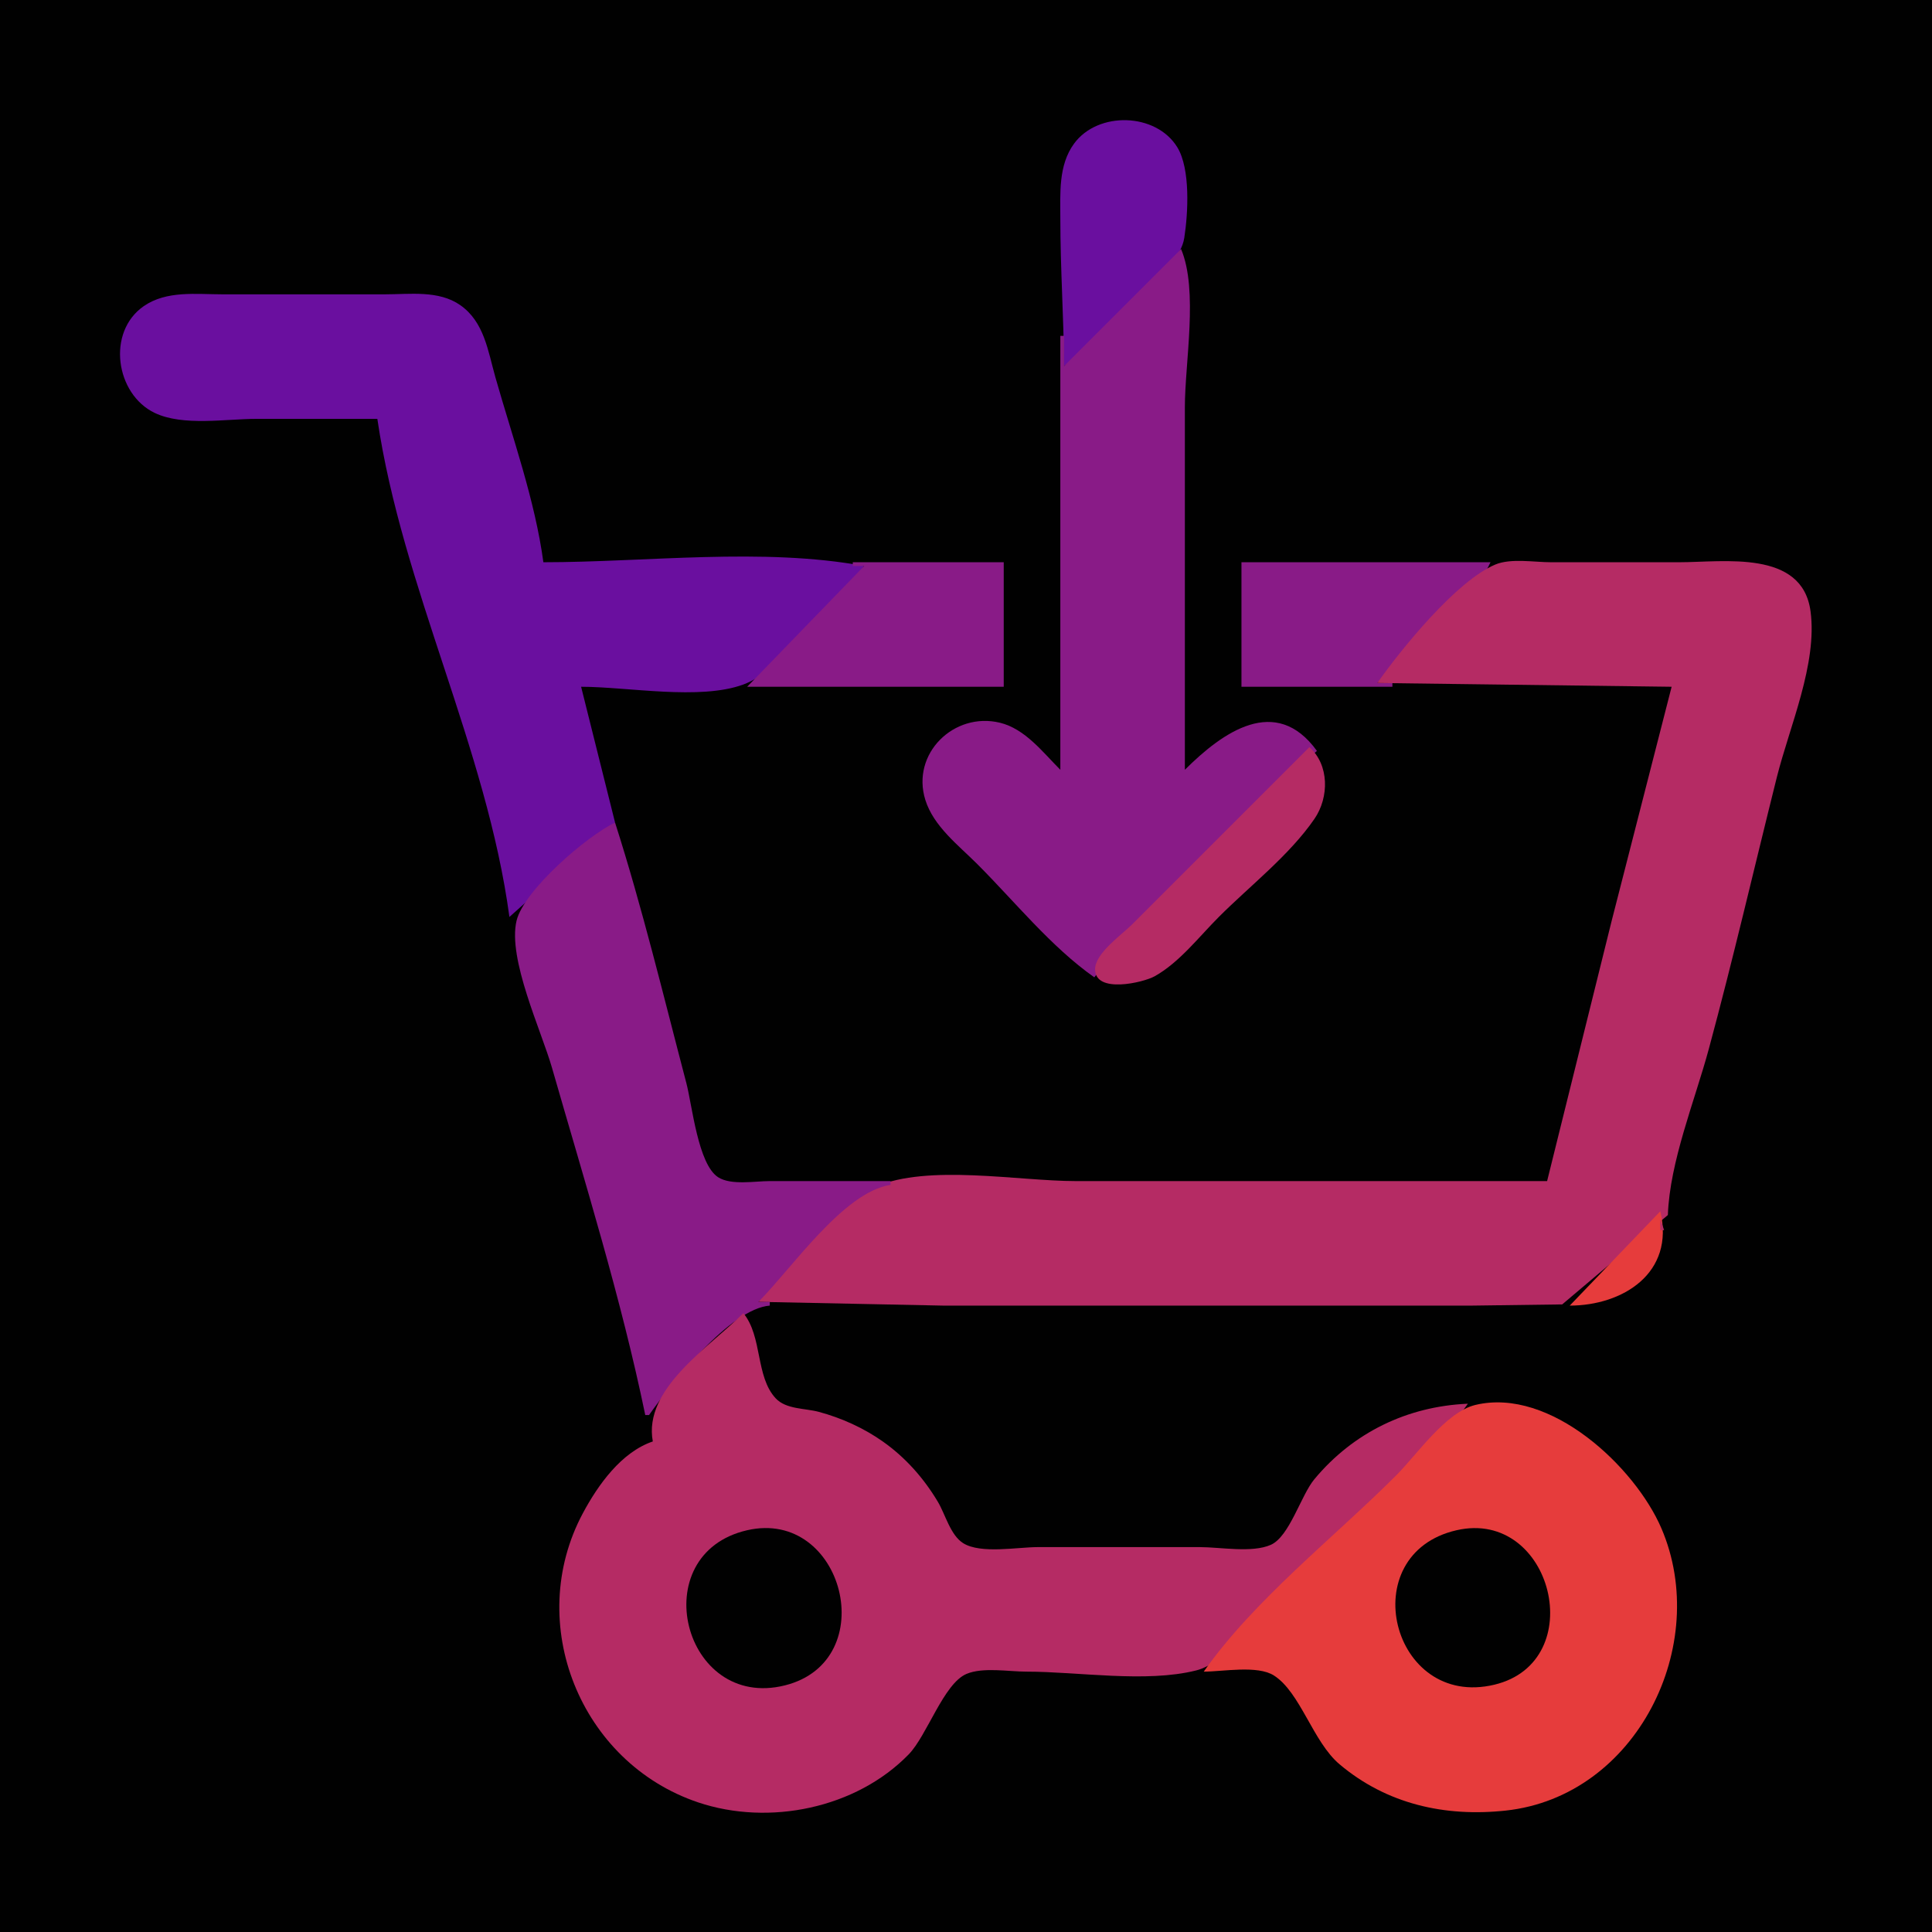
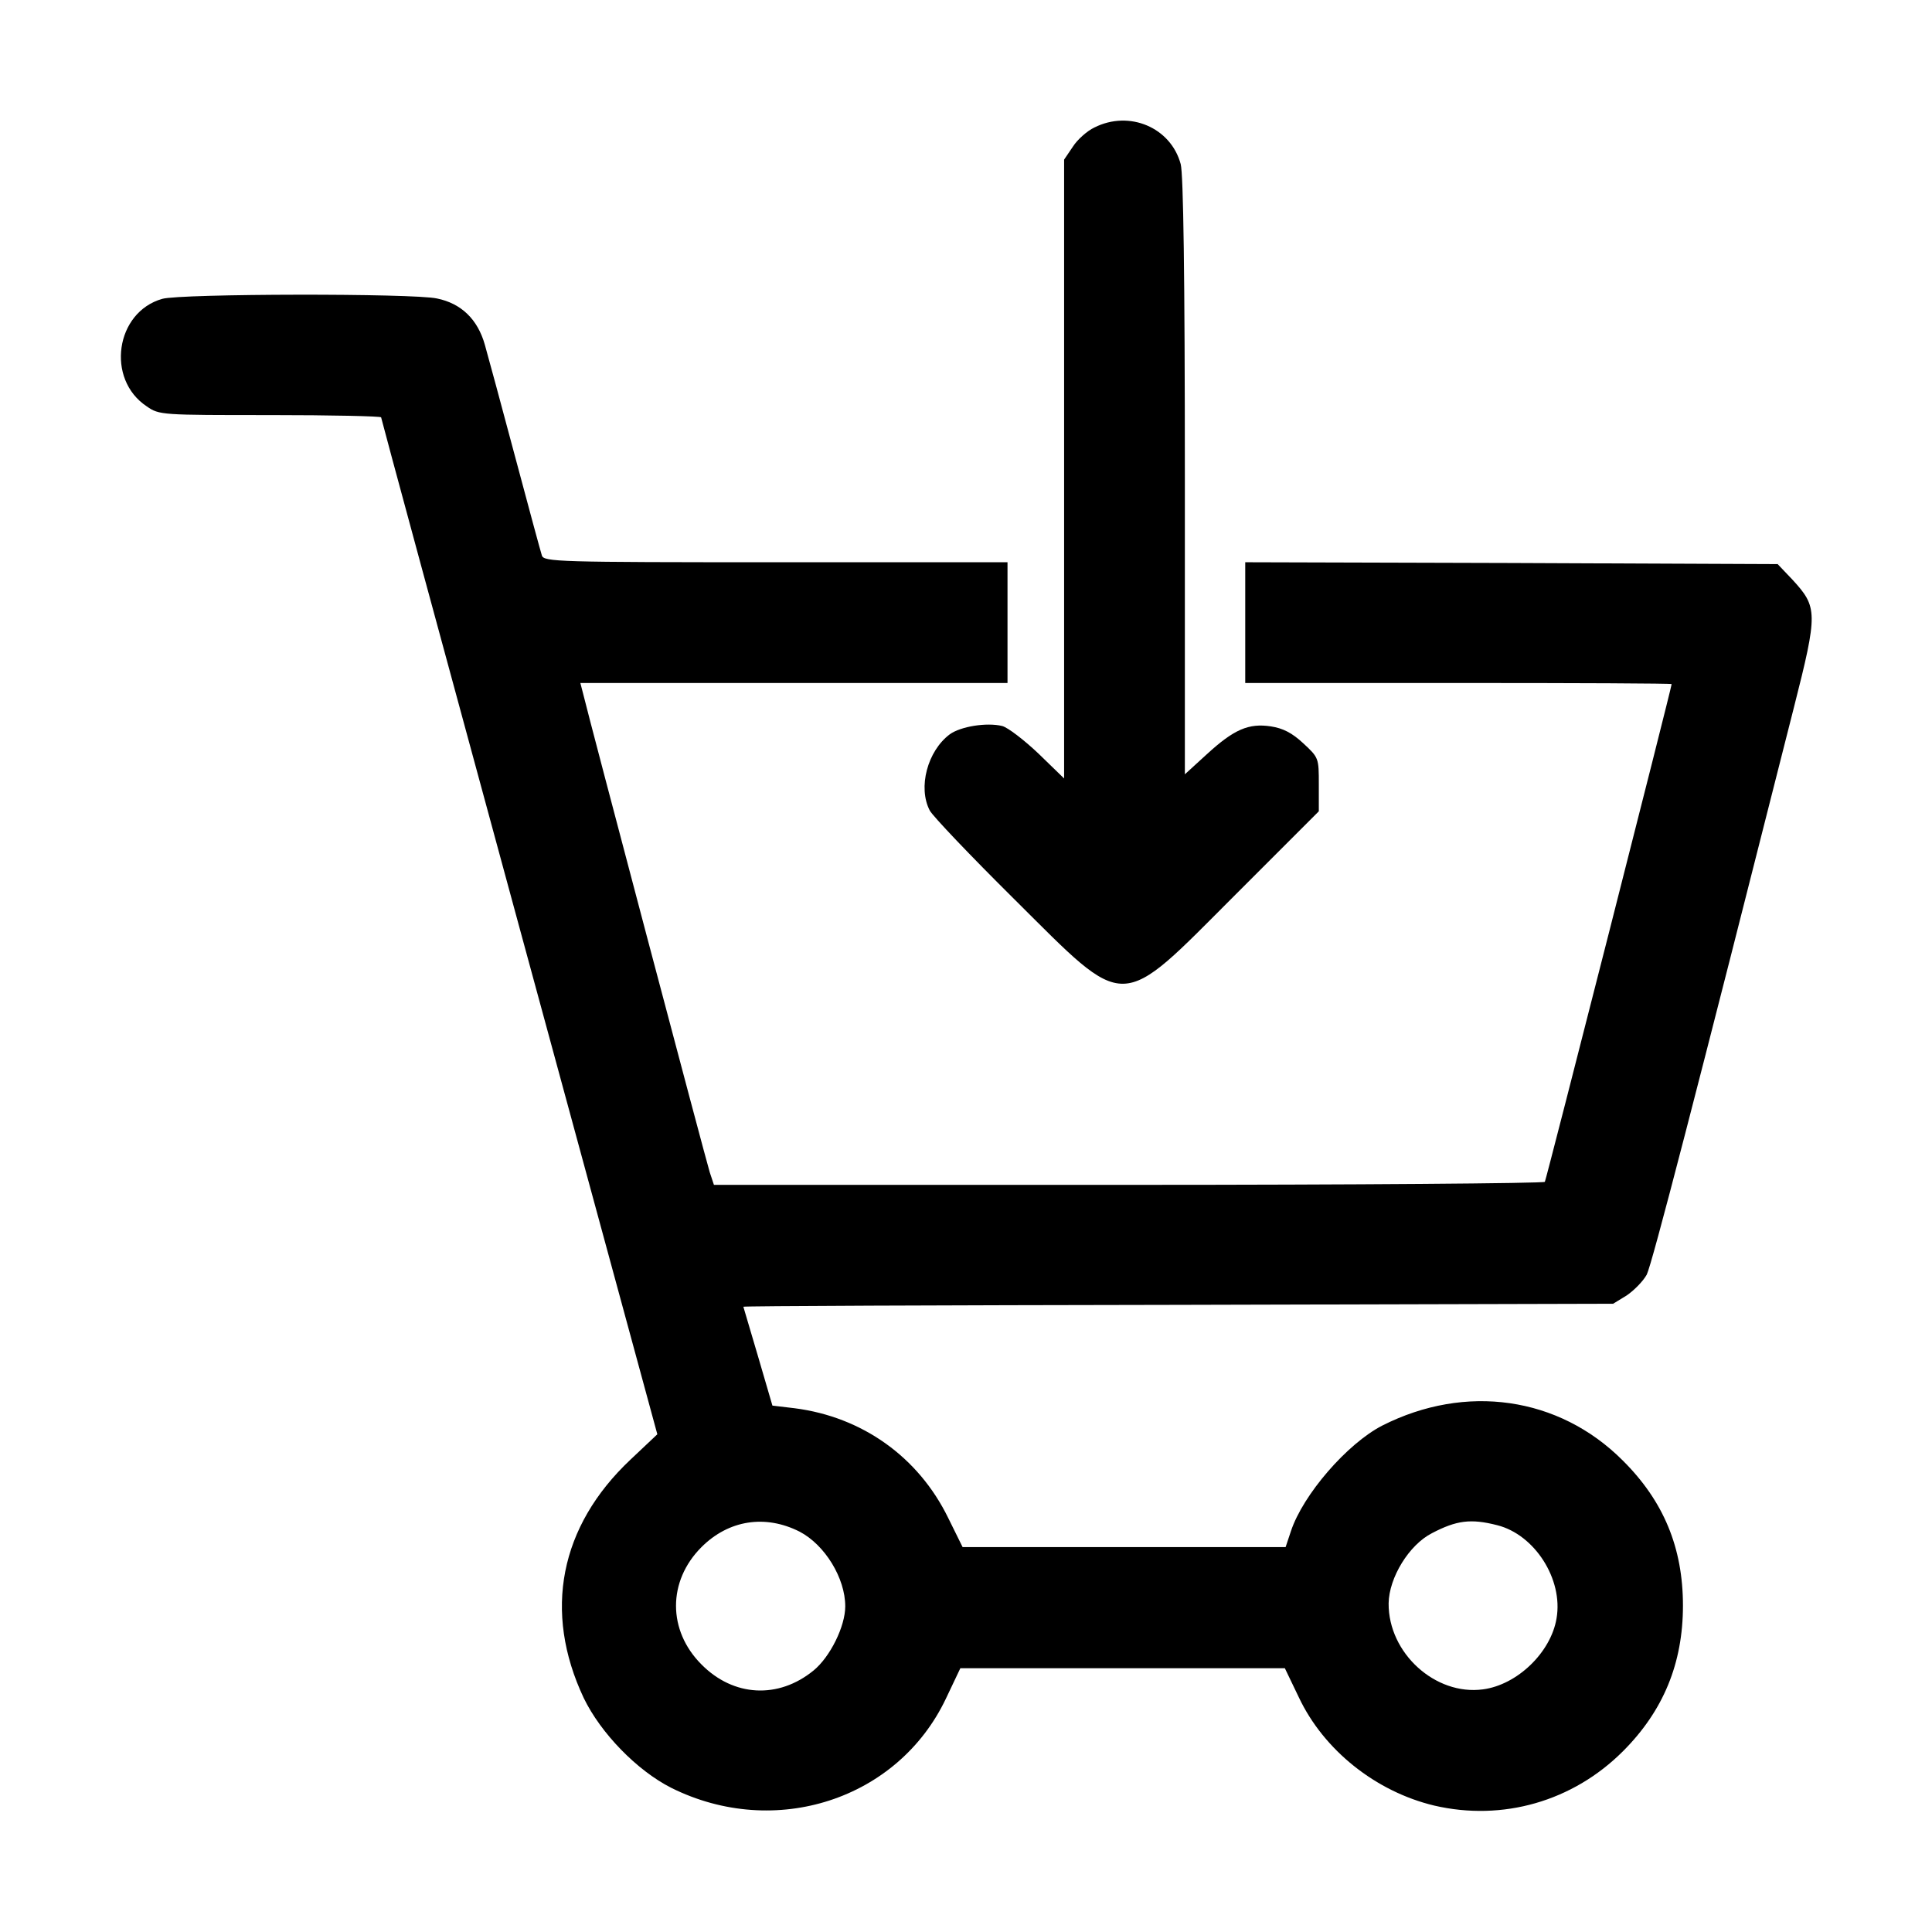
- <svg xmlns="http://www.w3.org/2000/svg" width="512" height="512">
-   <path style="fill:#010101; stroke:none;" d="M0 0L0 512L512 512L512 0L0 0z" />
-   <path style="fill:#6a0f9f; stroke:none;" d="M282 97C290.534 90.988 297.628 82.375 305 75C308.432 71.567 313.062 68.075 313.852 63C314.863 56.496 315.511 44.747 311.991 39.015C306.347 29.826 290.962 29.443 284.652 38.043C280.436 43.79 281 51.271 281 58C281 71.036 281.893 84.03 282 97z" />
-   <path style="fill:#891b87; stroke:none;" d="M303 32L304 33L303 32M313 66L282 97L282 89L281 89L281 204C276.357 199.357 271.672 193.152 265 191.533C252.814 188.576 241.388 199.731 245.228 212C247.417 218.993 253.997 223.997 259 229C268.918 238.918 278.528 250.919 290 259L303 243L334 212L349 199C338.125 183.933 324.016 194.012 314 204L314 108C314 96.056 317.607 76.98 313 66z" />
-   <path style="fill:#6a0f9f; stroke:none;" d="M100 111C106.587 155.768 128.957 198.163 135 243L163 218L154 182C166.325 182 185.446 185.657 197 181.397C207.615 177.483 222.554 159.151 229 150C202.16 145.017 171.301 149 144 149C141.79 132.591 135.809 115.92 131.29 100C129.317 93.048 128.341 85.301 121.96 80.854C116.239 76.868 108.597 78 102 78L59 78C52.023 78 44.158 76.936 38.094 81.133C28.201 87.982 30.601 104.455 41 109.427C48.503 113.015 59.872 111 68 111L100 111z" />
-   <path style="fill:#891b87; stroke:none;" d="M226 149L226 150L229 150L198 182L266 182L266 149L226 149M329 149L329 182L369 182L369 181L365 181C374.41 171.59 389.358 161.099 395 149L329 149z" />
-   <path style="fill:#b52b64; stroke:none;" d="M365 181L443 182L427.116 244L410 313L285 313C269.948 313 245.913 308.431 232 314.514C221.383 319.155 207.616 335.608 201 345L250 346L340 346L390 346L414 345.682L442 322C442.509 307.823 449.139 291.716 452.849 278C459.305 254.132 464.876 229.988 470.873 206C474.228 192.58 481.671 175.914 479.812 162C477.618 145.582 456.798 149 445 149L411 149C406.617 149 400.395 147.886 396.285 149.603C386.017 153.896 371.371 171.956 365 181z" />
-   <path style="fill:#e63c3c; stroke:none;" d="M468 149L469 150L468 149z" />
-   <path style="fill:#6a0f9f; stroke:none;" d="M474 152L475 153L474 152M479 159L480 160L479 159M477 179L478 180L477 179M476 183L477 184L476 183z" />
-   <path style="fill:#e63c3c; stroke:none;" d="M475 187L476 188L475 187M330 191L331 192L330 191M474 191L475 192L474 191z" />
-   <path style="fill:#6a0f9f; stroke:none;" d="M250 194L251 195L250 194z" />
-   <path style="fill:#e63c3c; stroke:none;" d="M323 195L324 196L323 195z" />
-   <path style="fill:#891b87; stroke:none;" d="M157 197L158 198L157 197z" />
-   <path style="fill:#b52b64; stroke:none;" d="M247 197L248 198L247 197M347 198L324 221L308 237L300 245C297.277 247.723 290.207 252.619 290.207 256.867C290.207 263.412 302.981 260.403 306 258.721C312.529 255.084 317.767 248.233 323 243C331.255 234.745 341.729 226.64 348.347 217C352.273 211.281 352.267 202.648 347 198z" />
-   <path style="fill:#e63c3c; stroke:none;" d="M349 199L350 200L349 199z" />
-   <path style="fill:#891b87; stroke:none;" d="M160 209L161 210L160 209z" />
-   <path style="fill:#b52b64; stroke:none;" d="M245 213L246 214L245 213z" />
-   <path style="fill:#6a0f9f; stroke:none;" d="M246 215L247 216L246 215z" />
-   <path style="fill:#891b87; stroke:none;" d="M162 216L163 217L162 216M171 375L172 375C177.877 366.657 193.515 346.807 204 346L204 345L201 345C209.733 336.267 223.5 315.929 236 314L236 313L204 313C200.104 313 193.725 314.182 190.303 311.972C184.974 308.53 183.438 292.909 181.884 287C175.841 264.013 170.239 240.637 163 218C155.674 221.416 138.826 235.902 136.893 244C134.486 254.079 143.453 273.112 146.291 283C154.986 313.291 164.63 344.14 171 375z" />
-   <path style="fill:#6a0f9f; stroke:none;" d="M163 219L164 220L163 219M166 230L167 231L166 230M167 234L168 235L167 234z" />
-   <path style="fill:#e63c3c; stroke:none;" d="M428 238L429 239L428 238z" />
-   <path style="fill:#b52b64; stroke:none;" d="M169 241L170 242L169 241z" />
-   <path style="fill:#e63c3c; stroke:none;" d="M427 242L428 243L427 242z" />
-   <path style="fill:#6a0f9f; stroke:none;" d="M136 245L137 246L136 245M426 246L427 247L426 246z" />
-   <path style="fill:#e63c3c; stroke:none;" d="M281 251L282 252L281 251M282 252L283 253L282 252M283 253L284 254L283 253M284 254L285 255L284 254M285 255L286 256L285 255z" />
-   <path style="fill:#6a0f9f; stroke:none;" d="M139 257L140 258L139 257z" />
-   <path style="fill:#891b87; stroke:none;" d="M306 258L307 259L306 258z" />
-   <path style="fill:#e63c3c; stroke:none;" d="M301 260L302 261L301 260z" />
-   <path style="fill:#b52b64; stroke:none;" d="M176 267L177 268L176 267z" />
-   <path style="fill:#6a0f9f; stroke:none;" d="M142 268L143 269L142 268z" />
-   <path style="fill:#e63c3c; stroke:none;" d="M451 282L452 283L451 282M450 286L451 287L450 286z" />
-   <path style="fill:#6a0f9f; stroke:none;" d="M182 289L183 290L182 289M148 290L149 291L148 290z" />
-   <path style="fill:#e63c3c; stroke:none;" d="M449 290L450 291L449 290M448 294L449 295L448 294M185 300L186 301L185 300z" />
-   <path style="fill:#b52b64; stroke:none;" d="M155 316L156 317L155 316z" />
-   <path style="fill:#e63c3c; stroke:none;" d="M441 320L442 321L441 320M440 321L416 346C429.964 345.998 443.931 337.43 440 321z" />
-   <path style="fill:#b52b64; stroke:none;" d="M440 323L440 326L441 326L440 323z" />
-   <path style="fill:#6a0f9f; stroke:none;" d="M158 327L159 328L158 327z" />
-   <path style="fill:#b52b64; stroke:none;" d="M439 329L440 330L439 329M438 331L439 332L438 331M437 336L438 337L437 336M436 338L437 339L436 338M432 342L433 343L432 342M426 345L427 346L426 345M197 348C187.957 357.043 170.41 367.991 173 382C164.67 384.832 158.499 393.484 154.475 401C138.872 430.145 153.762 467.131 185 477.644C203.775 483.963 226.887 479.266 240.829 464.91C245.696 459.899 250.093 446.151 256.133 443.603C260.503 441.76 267.327 443 272 443C285.801 443 303.629 446.034 317 442.682C324.876 440.707 332.433 429.567 338 424C354.584 407.416 375.502 391.163 389 372C372.942 372.689 358.644 379.614 348.326 392C344.761 396.279 341.739 407.195 336.775 409.397C331.814 411.597 323.361 410 318 410L275 410C269.675 410 259.932 411.859 255.275 408.972C251.878 406.867 250.517 401.303 248.547 398C244.818 391.746 239.962 386.254 234 382.043C228.888 378.433 223.042 375.788 217 374.159C213.349 373.175 208.315 373.521 205.564 370.566C200.18 364.783 202.101 354.202 197 348z" />
-   <path style="fill:#6a0f9f; stroke:none;" d="M198 348L199 349L198 348z" />
-   <path style="fill:#891b87; stroke:none;" d="M199 352L200 353L199 352z" />
-   <path style="fill:#e63c3c; stroke:none;" d="M201 359L202 360L201 359z" />
-   <path style="fill:#b52b64; stroke:none;" d="M167 360L168 361L167 360z" />
-   <path style="fill:#e63c3c; stroke:none;" d="M168 364L169 365L168 364M319 443C324.052 443 333.23 441.23 337.61 444.028C344.64 448.519 347.923 461.591 355.001 467.56C367.504 478.105 382.926 481.554 399 479.826C433.753 476.092 453.547 435.856 440.279 405C433.324 388.825 410.918 367.565 391 372.322C383.167 374.192 375.512 385.488 370 391C353.416 407.584 332.498 423.837 319 443z" />
-   <path style="fill:#b52b64; stroke:none;" d="M402 373L403 374L402 373M406 374L407 375L406 374z" />
-   <path style="fill:#e63c3c; stroke:none;" d="M171 375L172 376L171 375z" />
-   <path style="fill:#891b87; stroke:none;" d="M223 376L224 377L223 376M172 381L173 382L172 381z" />
-   <path style="fill:#6a0f9f; stroke:none;" d="M170 382L171 383L170 382z" />
-   <path style="fill:#b52b64; stroke:none;" d="M423 383L424 384L423 383z" />
-   <path style="fill:#e63c3c; stroke:none;" d="M163 388L164 389L163 388M351 388L352 389L351 388z" />
-   <path style="fill:#891b87; stroke:none;" d="M159 393L160 394L159 393z" />
-   <path style="fill:#b52b64; stroke:none;" d="M433 393L434 394L433 393z" />
-   <path style="fill:#891b87; stroke:none;" d="M158 394L159 395L158 394z" />
-   <path style="fill:#6a0f9f; stroke:none;" d="M247 396L248 397L247 396z" />
-   <path style="fill:#891b87; stroke:none;" d="M156 397L157 398L156 397M154 401L155 402L154 401z" />
-   <path style="fill:#b52b64; stroke:none;" d="M439 403L440 404L439 403z" />
-   <path style="fill:#010101; stroke:none;" d="M198 405.529C170.58 411.822 180.998 453.389 208 446.645C233.911 440.174 223.581 399.659 198 405.529z" />
-   <path style="fill:#6a0f9f; stroke:none;" d="M206 405L207 406L206 405z" />
-   <path style="fill:#010101; stroke:none;" d="M386 405.529C358.521 411.826 368.721 452.966 396 446.468C421.479 440.398 411.414 399.705 386 405.529z" />
-   <path style="fill:#b52b64; stroke:none;" d="M394 405L395 406L394 405z" />
-   <path style="fill:#e63c3c; stroke:none;" d="M188 410L189 411L188 410z" />
-   <path style="fill:#891b87; stroke:none;" d="M217 411L218 412L217 411z" />
-   <path style="fill:#6a0f9f; stroke:none;" d="M186 412L187 413L186 412z" />
-   <path style="fill:#b52b64; stroke:none;" d="M373 413L374 414L373 413z" />
-   <path style="fill:#6a0f9f; stroke:none;" d="M149 414L150 415L149 414z" />
-   <path style="fill:#e63c3c; stroke:none;" d="M220 415L221 416L220 415z" />
-   <path style="fill:#6a0f9f; stroke:none;" d="M223 428L224 429L223 428z" />
-   <path style="fill:#891b87; stroke:none;" d="M181 429L182 430L181 429z" />
-   <path style="fill:#b52b64; stroke:none;" d="M369 430L370 431L369 430z" />
-   <path style="fill:#e63c3c; stroke:none;" d="M183 435L184 436L183 435z" />
-   <path style="fill:#6a0f9f; stroke:none;" d="M155 453L156 454L155 453z" />
-   <path style="fill:#e63c3c; stroke:none;" d="M159 459L160 460L159 459M243 461L244 462L243 461z" />
-   <path style="fill:#b52b64; stroke:none;" d="M356 468L357 469L356 468z" />
+ <svg xmlns="http://www.w3.org/2000/svg" version="1.0" width="512pt" height="512pt" viewBox="0 0 512 512" preserveAspectRatio="xMidYMid meet">
+   <g transform="translate(0,512) scale(0.1,-0.1)" fill="#000000" stroke="none">
+     <path d="M2900 4782 c-19 -9 -45 -32 -57 -51 l-23 -34 0 -820 0 -820 -68 66 c-38 36 -81 69 -96 73 -41 10 -110 -1 -139 -22 -59 -44 -85 -141 -53 -202 8 -15 108 -120 223 -234 304 -302 274 -302 588 12 l220 220 0 71 c0 70 0 71 -41 109 -30 28 -54 40 -86 45 -59 9 -98 -8 -170 -74 l-58 -53 0 788 c0 538 -4 802 -11 829 -26 97 -136 144 -229 97z" />
+     <path d="M430 4328 c-124 -35 -150 -213 -41 -285 33 -23 39 -23 327 -23 162 0 294 -3 294 -6 0 -3 165 -611 366 -1350 l366 -1345 -71 -67 c-188 -177 -232 -403 -124 -632 45 -93 141 -192 232 -238 275 -137 601 -31 728 237 l38 80 430 0 430 0 37 -77 c66 -140 204 -250 359 -287 181 -42 367 11 500 144 107 107 159 233 159 386 0 153 -51 277 -160 385 -169 169 -416 204 -637 92 -93 -48 -210 -183 -242 -280 l-14 -42 -428 0 -428 0 -38 77 c-79 162 -228 268 -407 291 l-59 7 -38 130 c-21 72 -39 131 -39 132 0 2 519 4 1153 5 l1152 3 36 22 c19 13 43 37 53 55 14 28 129 472 390 1503 64 252 63 266 -4 339 l-39 41 -705 3 -706 2 0 -160 0 -160 565 0 c311 0 565 -1 565 -3 0 -9 -332 -1312 -336 -1319 -3 -4 -500 -8 -1104 -8 l-1098 0 -11 33 c-9 28 -319 1199 -336 1270 l-7 27 566 0 566 0 0 160 0 160 -614 0 c-577 0 -615 1 -620 18 -3 9 -35 127 -71 262 -36 135 -72 268 -80 296 -19 68 -63 110 -127 123 -62 14 -680 13 -728 -1z m1689 -3267 c67 -35 121 -123 121 -198 0 -53 -40 -134 -84 -170 -93 -76 -212 -70 -297 16 -90 90 -90 221 0 311 72 72 169 87 260 41z m1849 17 c99 -25 175 -143 157 -247 -15 -90 -104 -176 -195 -188 -126 -17 -251 96 -250 228 1 68 54 155 115 186 65 34 103 39 173 21z" />
+   </g>
</svg>
